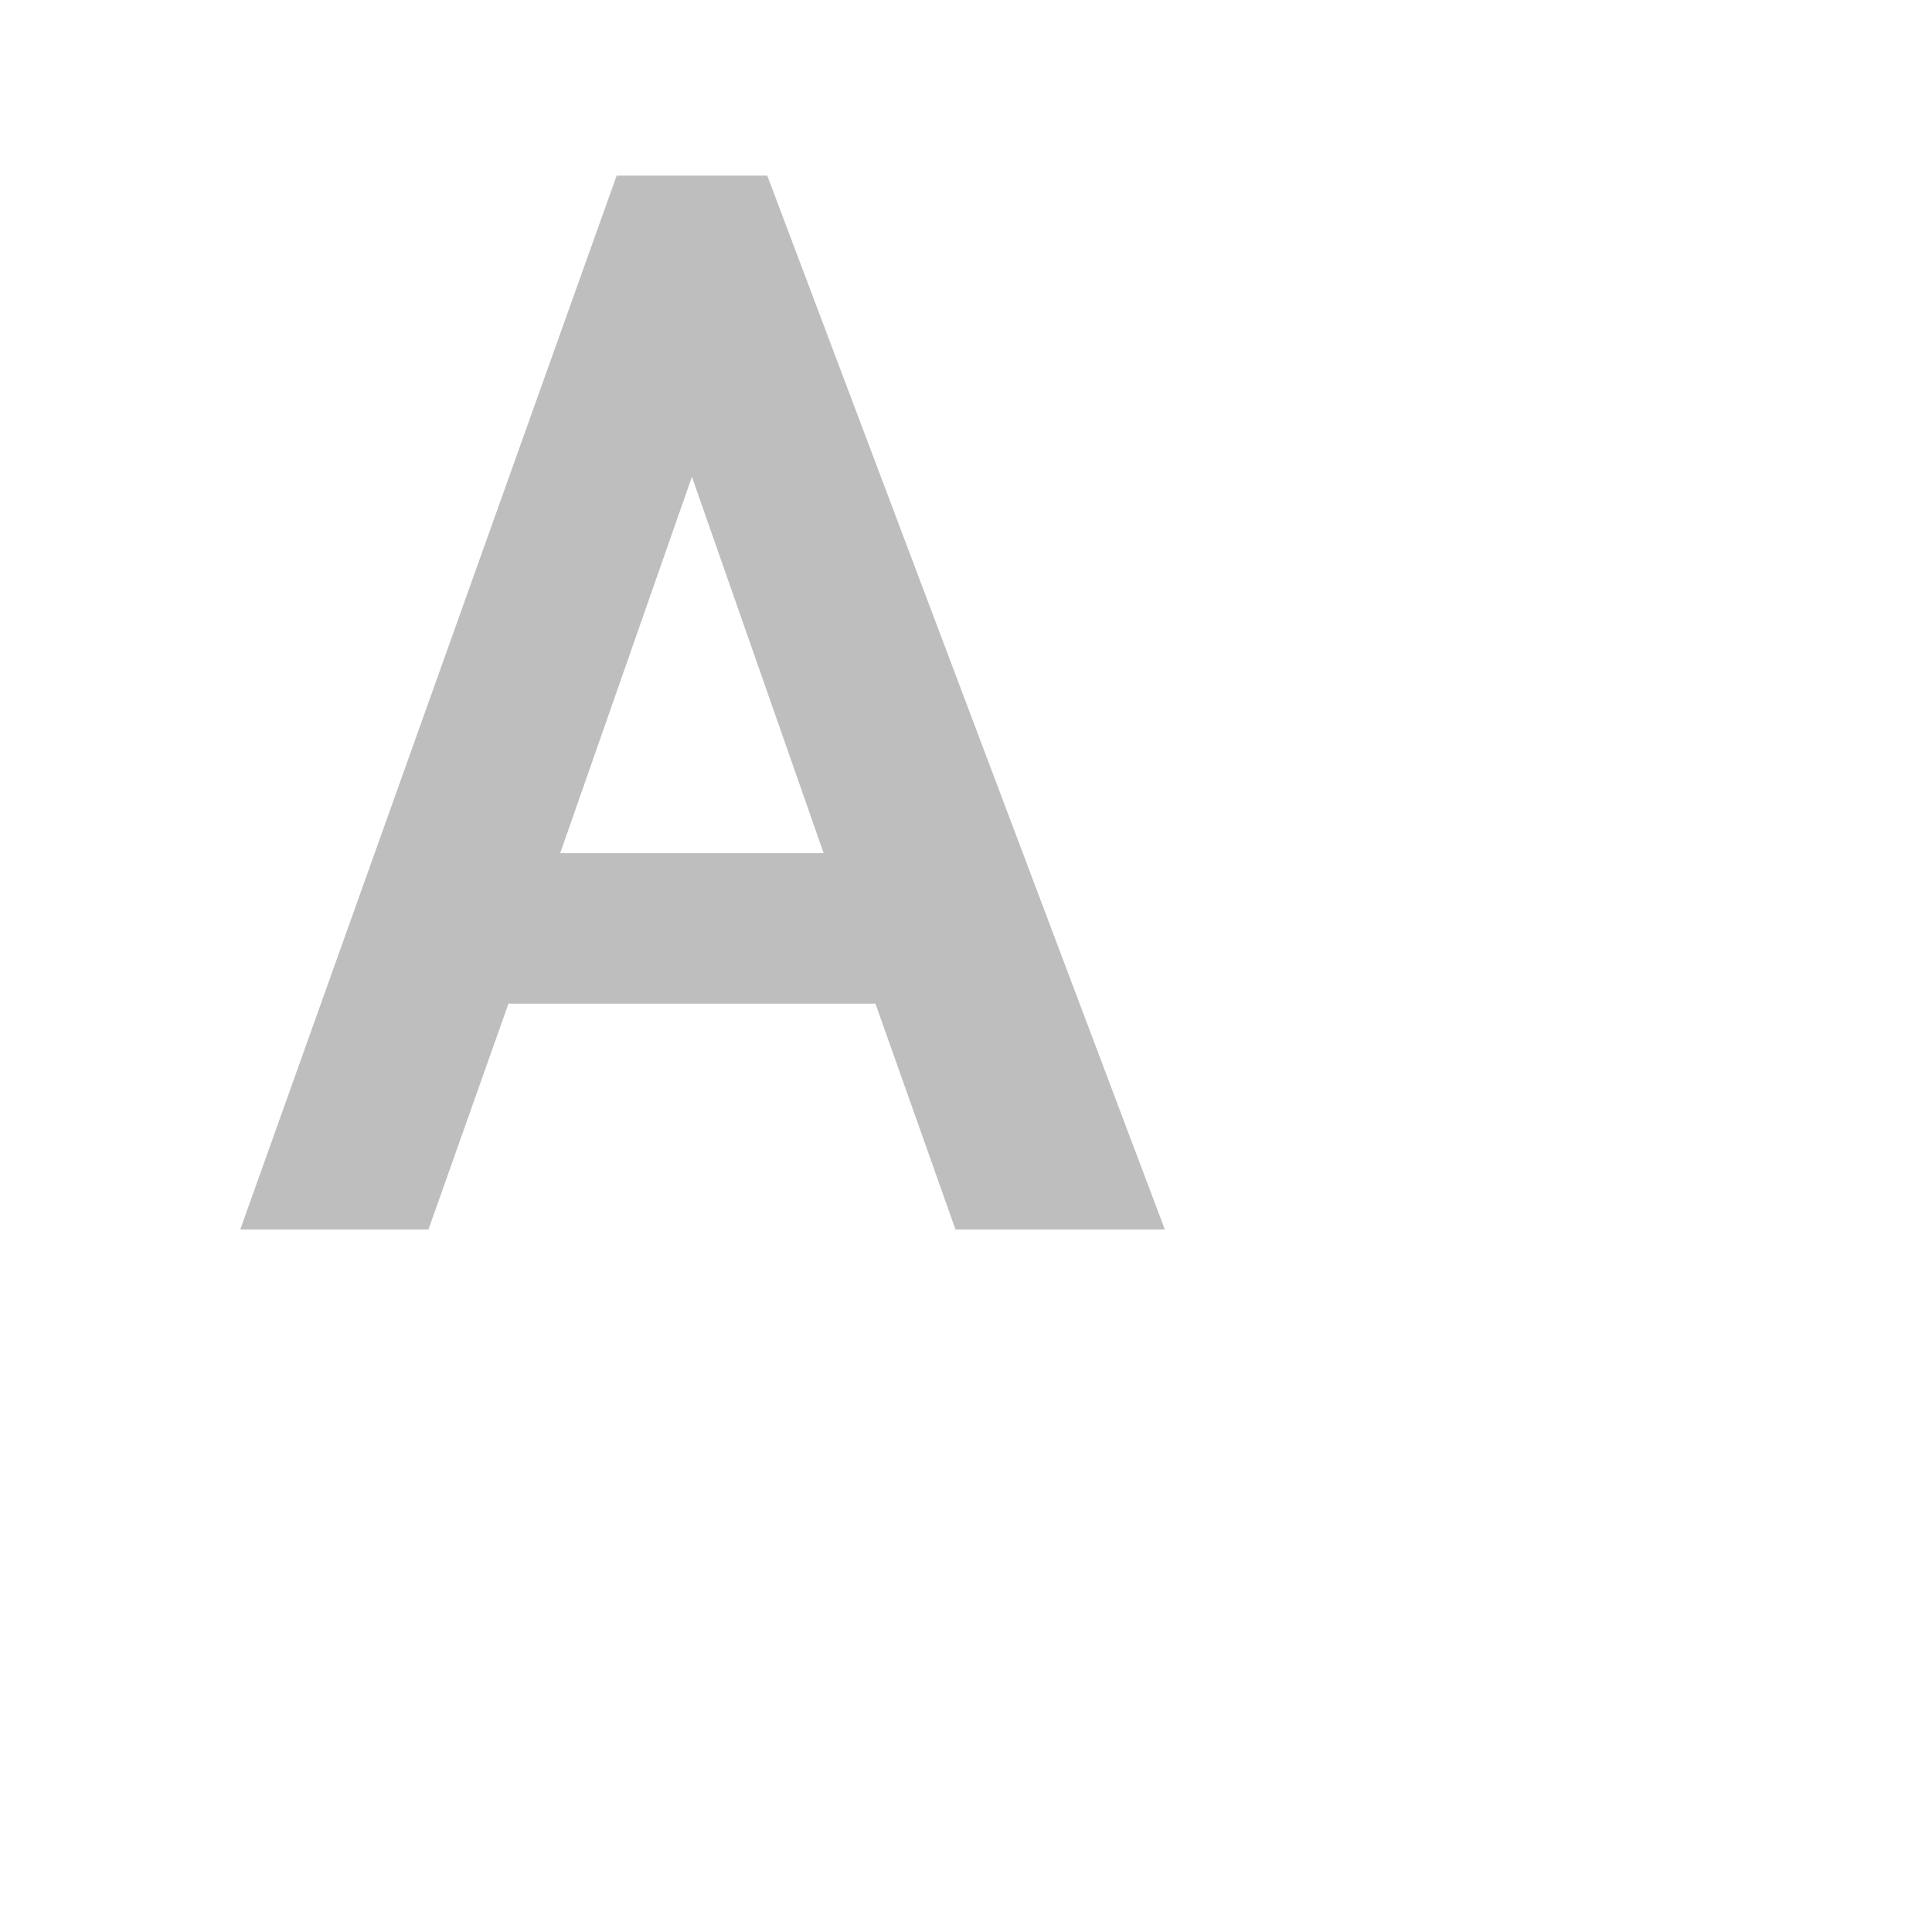
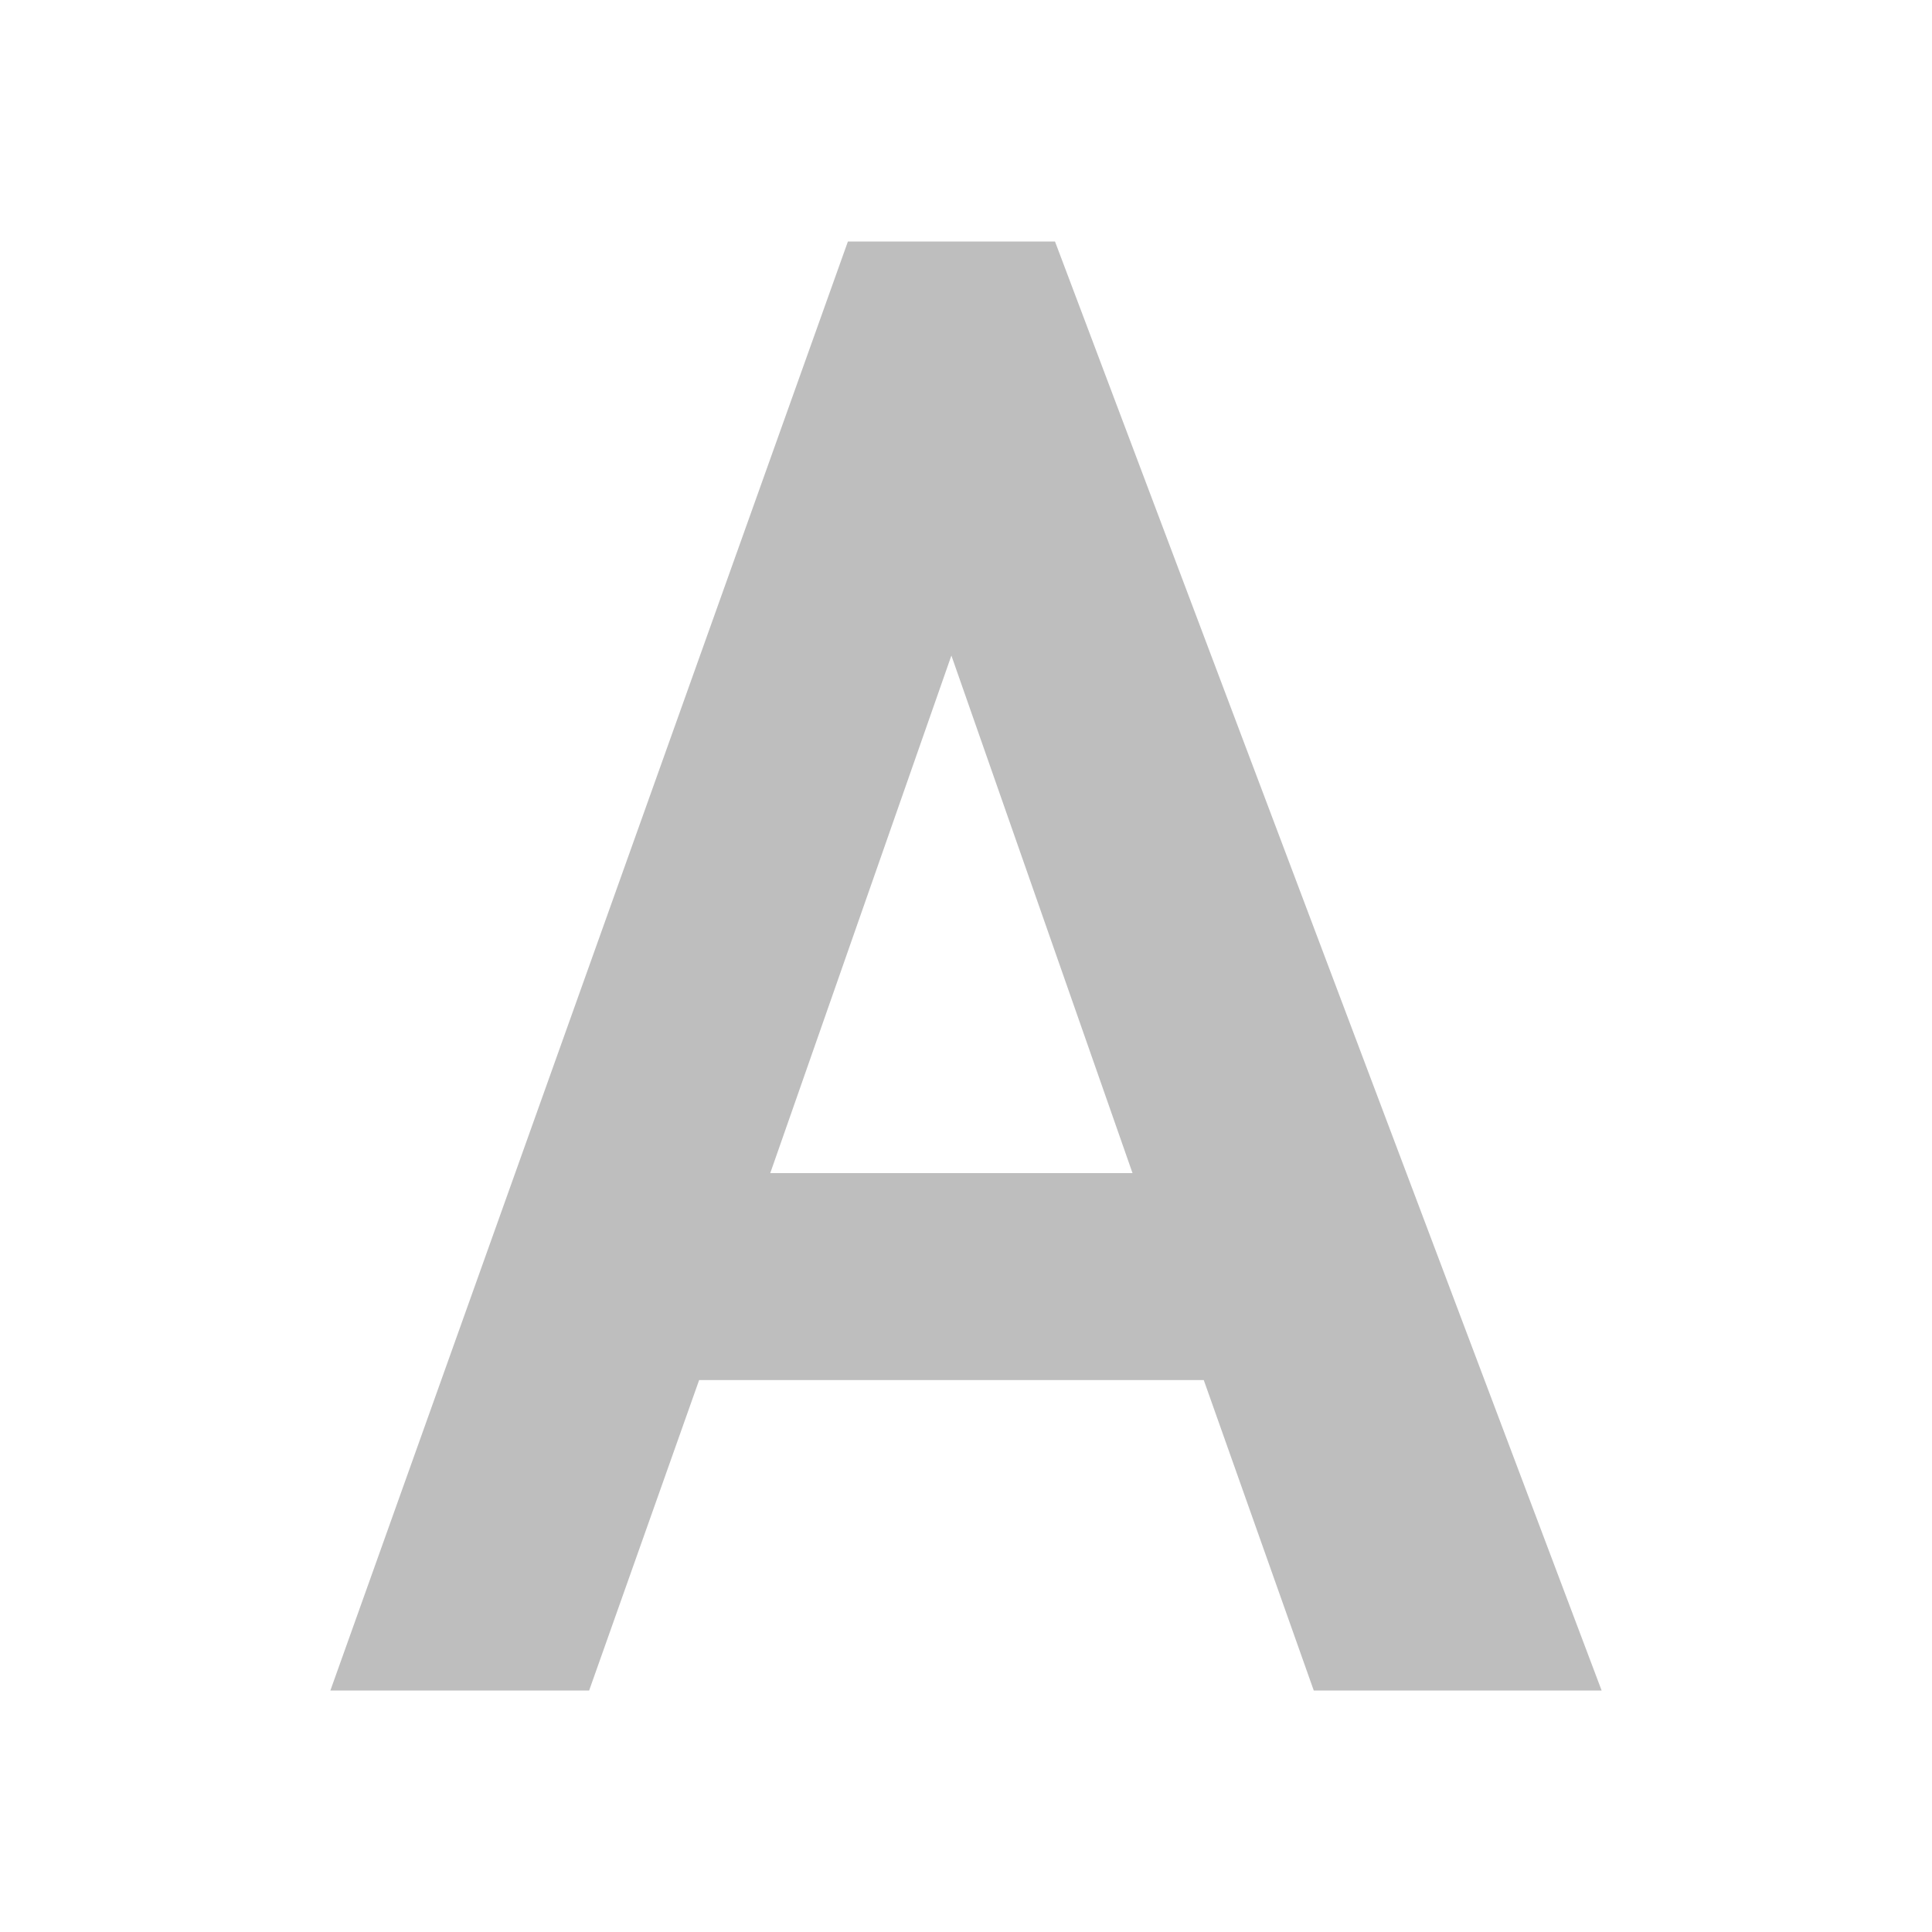
- <svg xmlns="http://www.w3.org/2000/svg" viewBox="0 0 22 22">
+ <svg xmlns="http://www.w3.org/2000/svg" viewBox="0 0 16 16">
  <defs id="defs3051">
    <style type="text/css" id="current-color-scheme">
     .ColorScheme-Text {
       color:#bebebe;
     }
     </style>
  </defs>
  <path style="fill:currentColor;fill-opacity:1;stroke:none" d="m7.022 2-4.286 12h2.143l.911-2.571h4.179l.911 2.571h2.384l-4.527-12zm .857 3.429 1.5 4.286h-3z" class="ColorScheme-Text" />
</svg>
